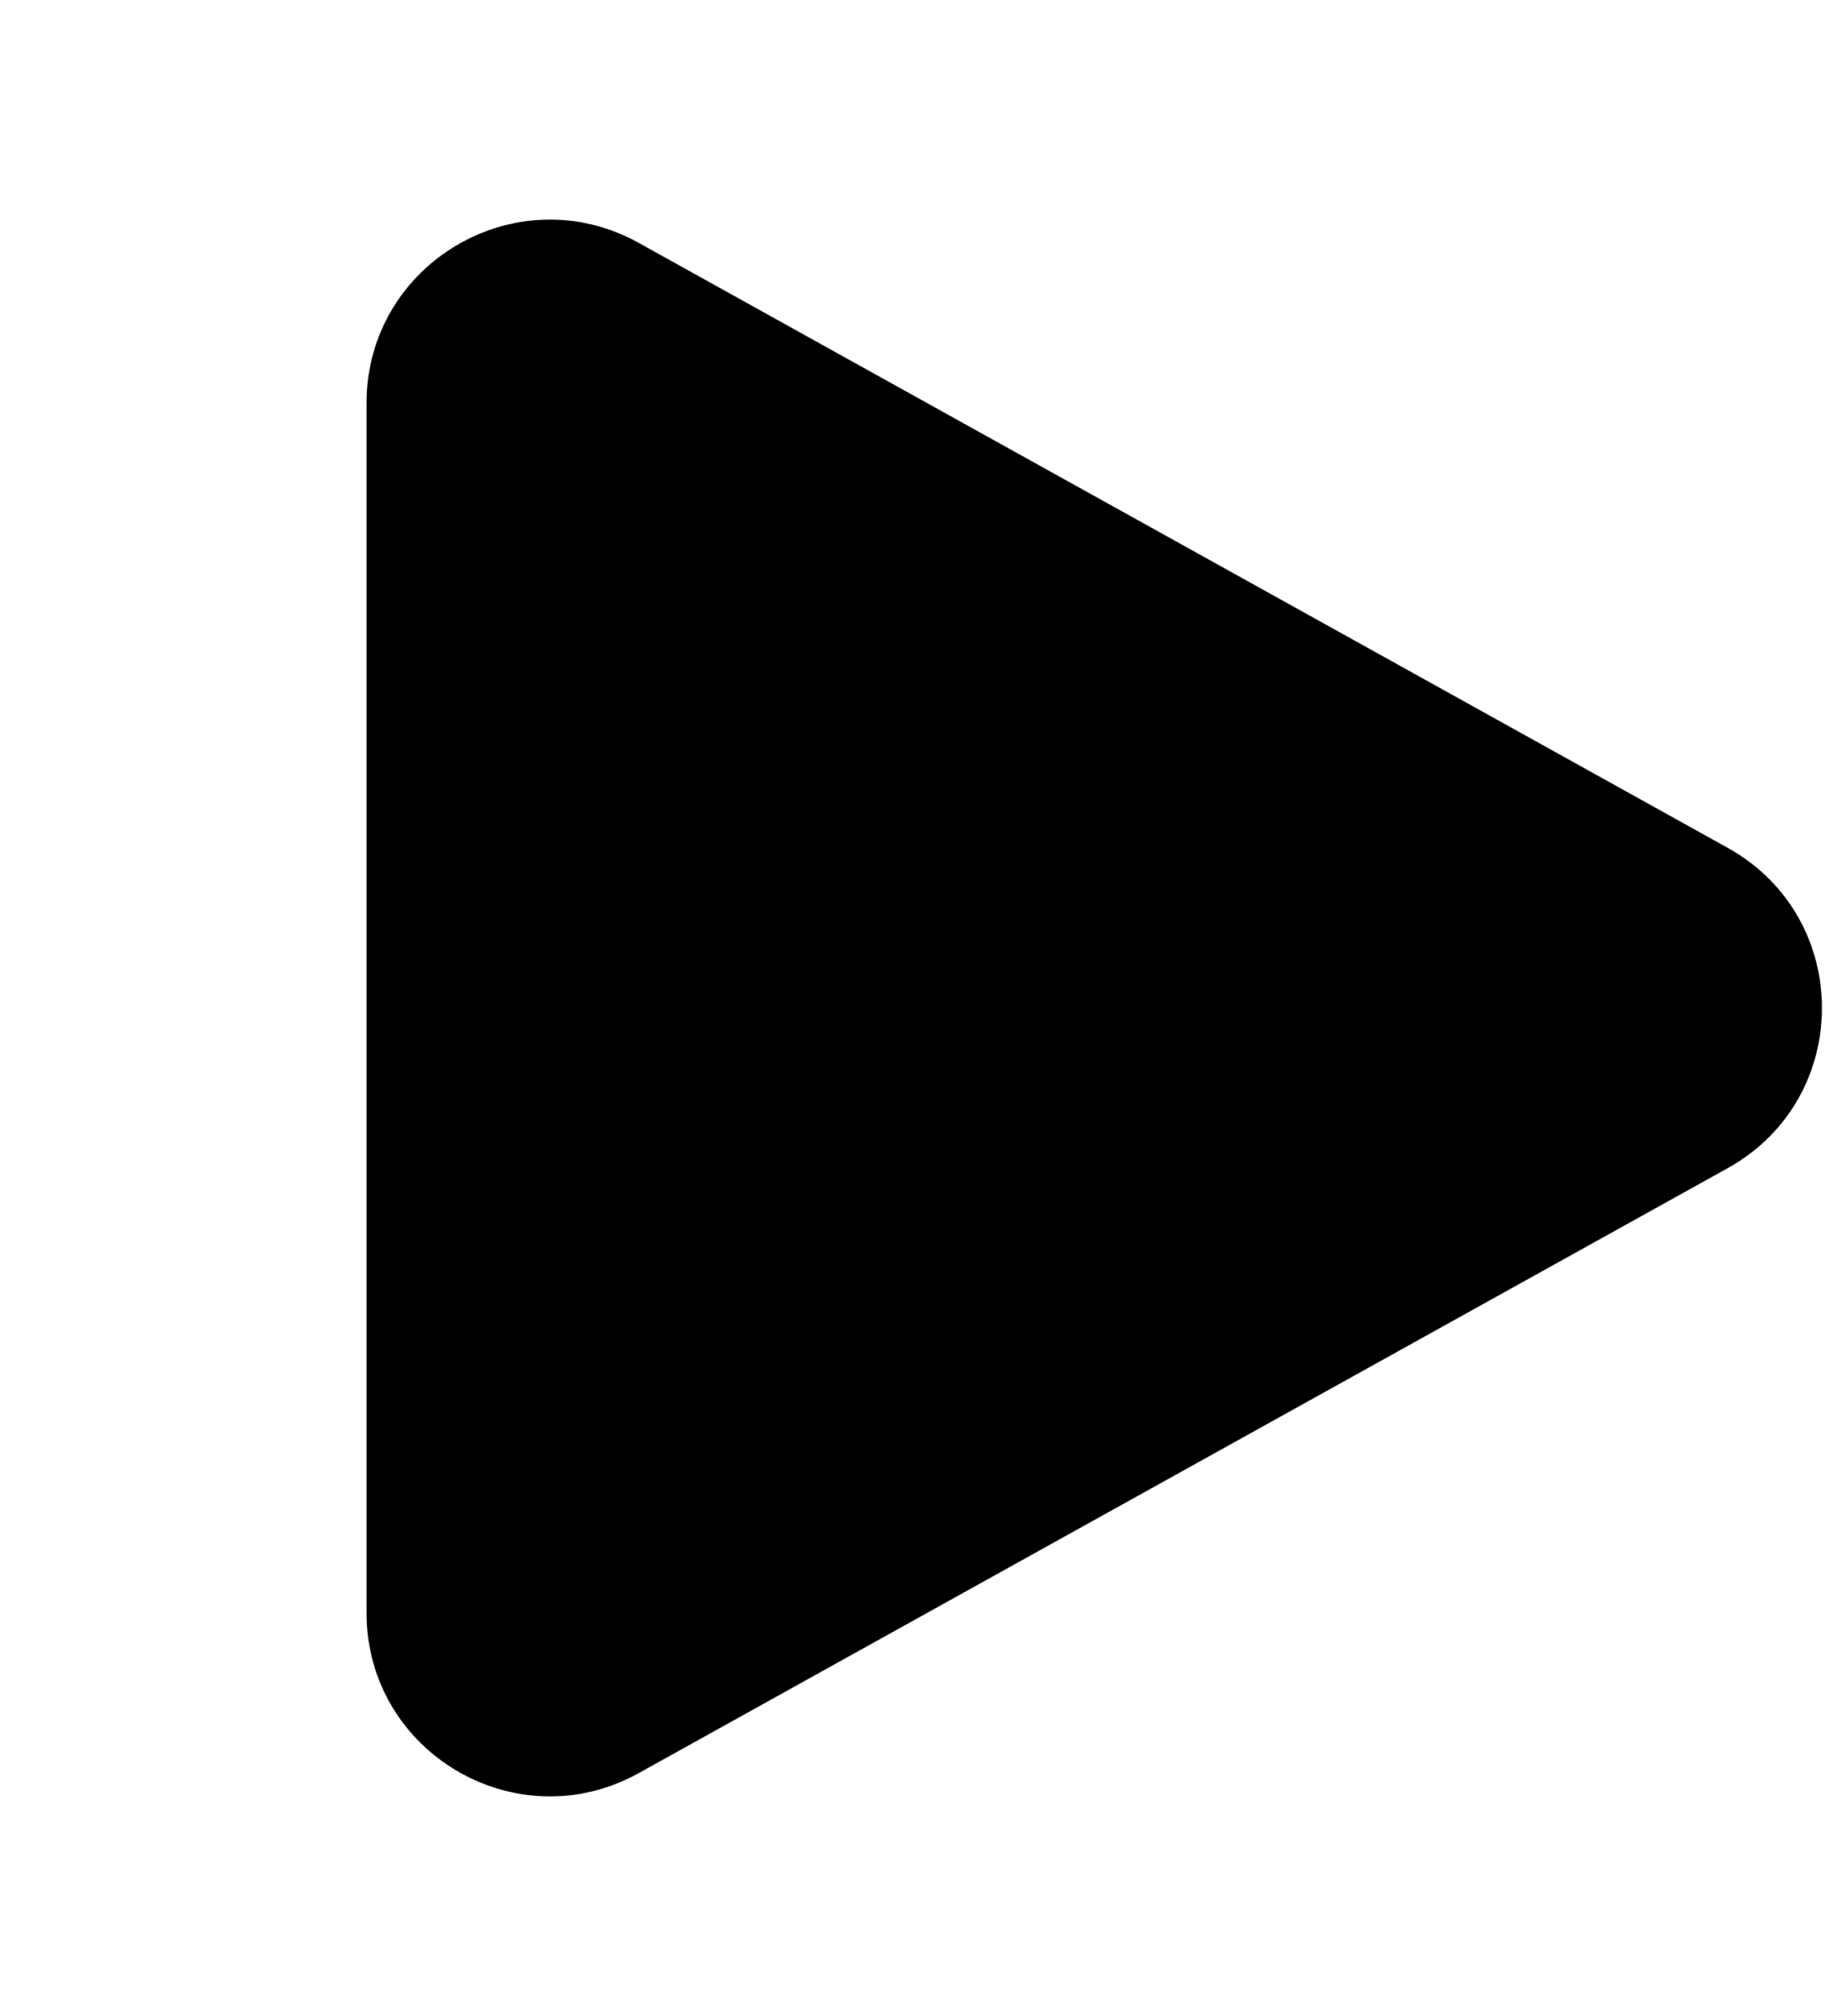
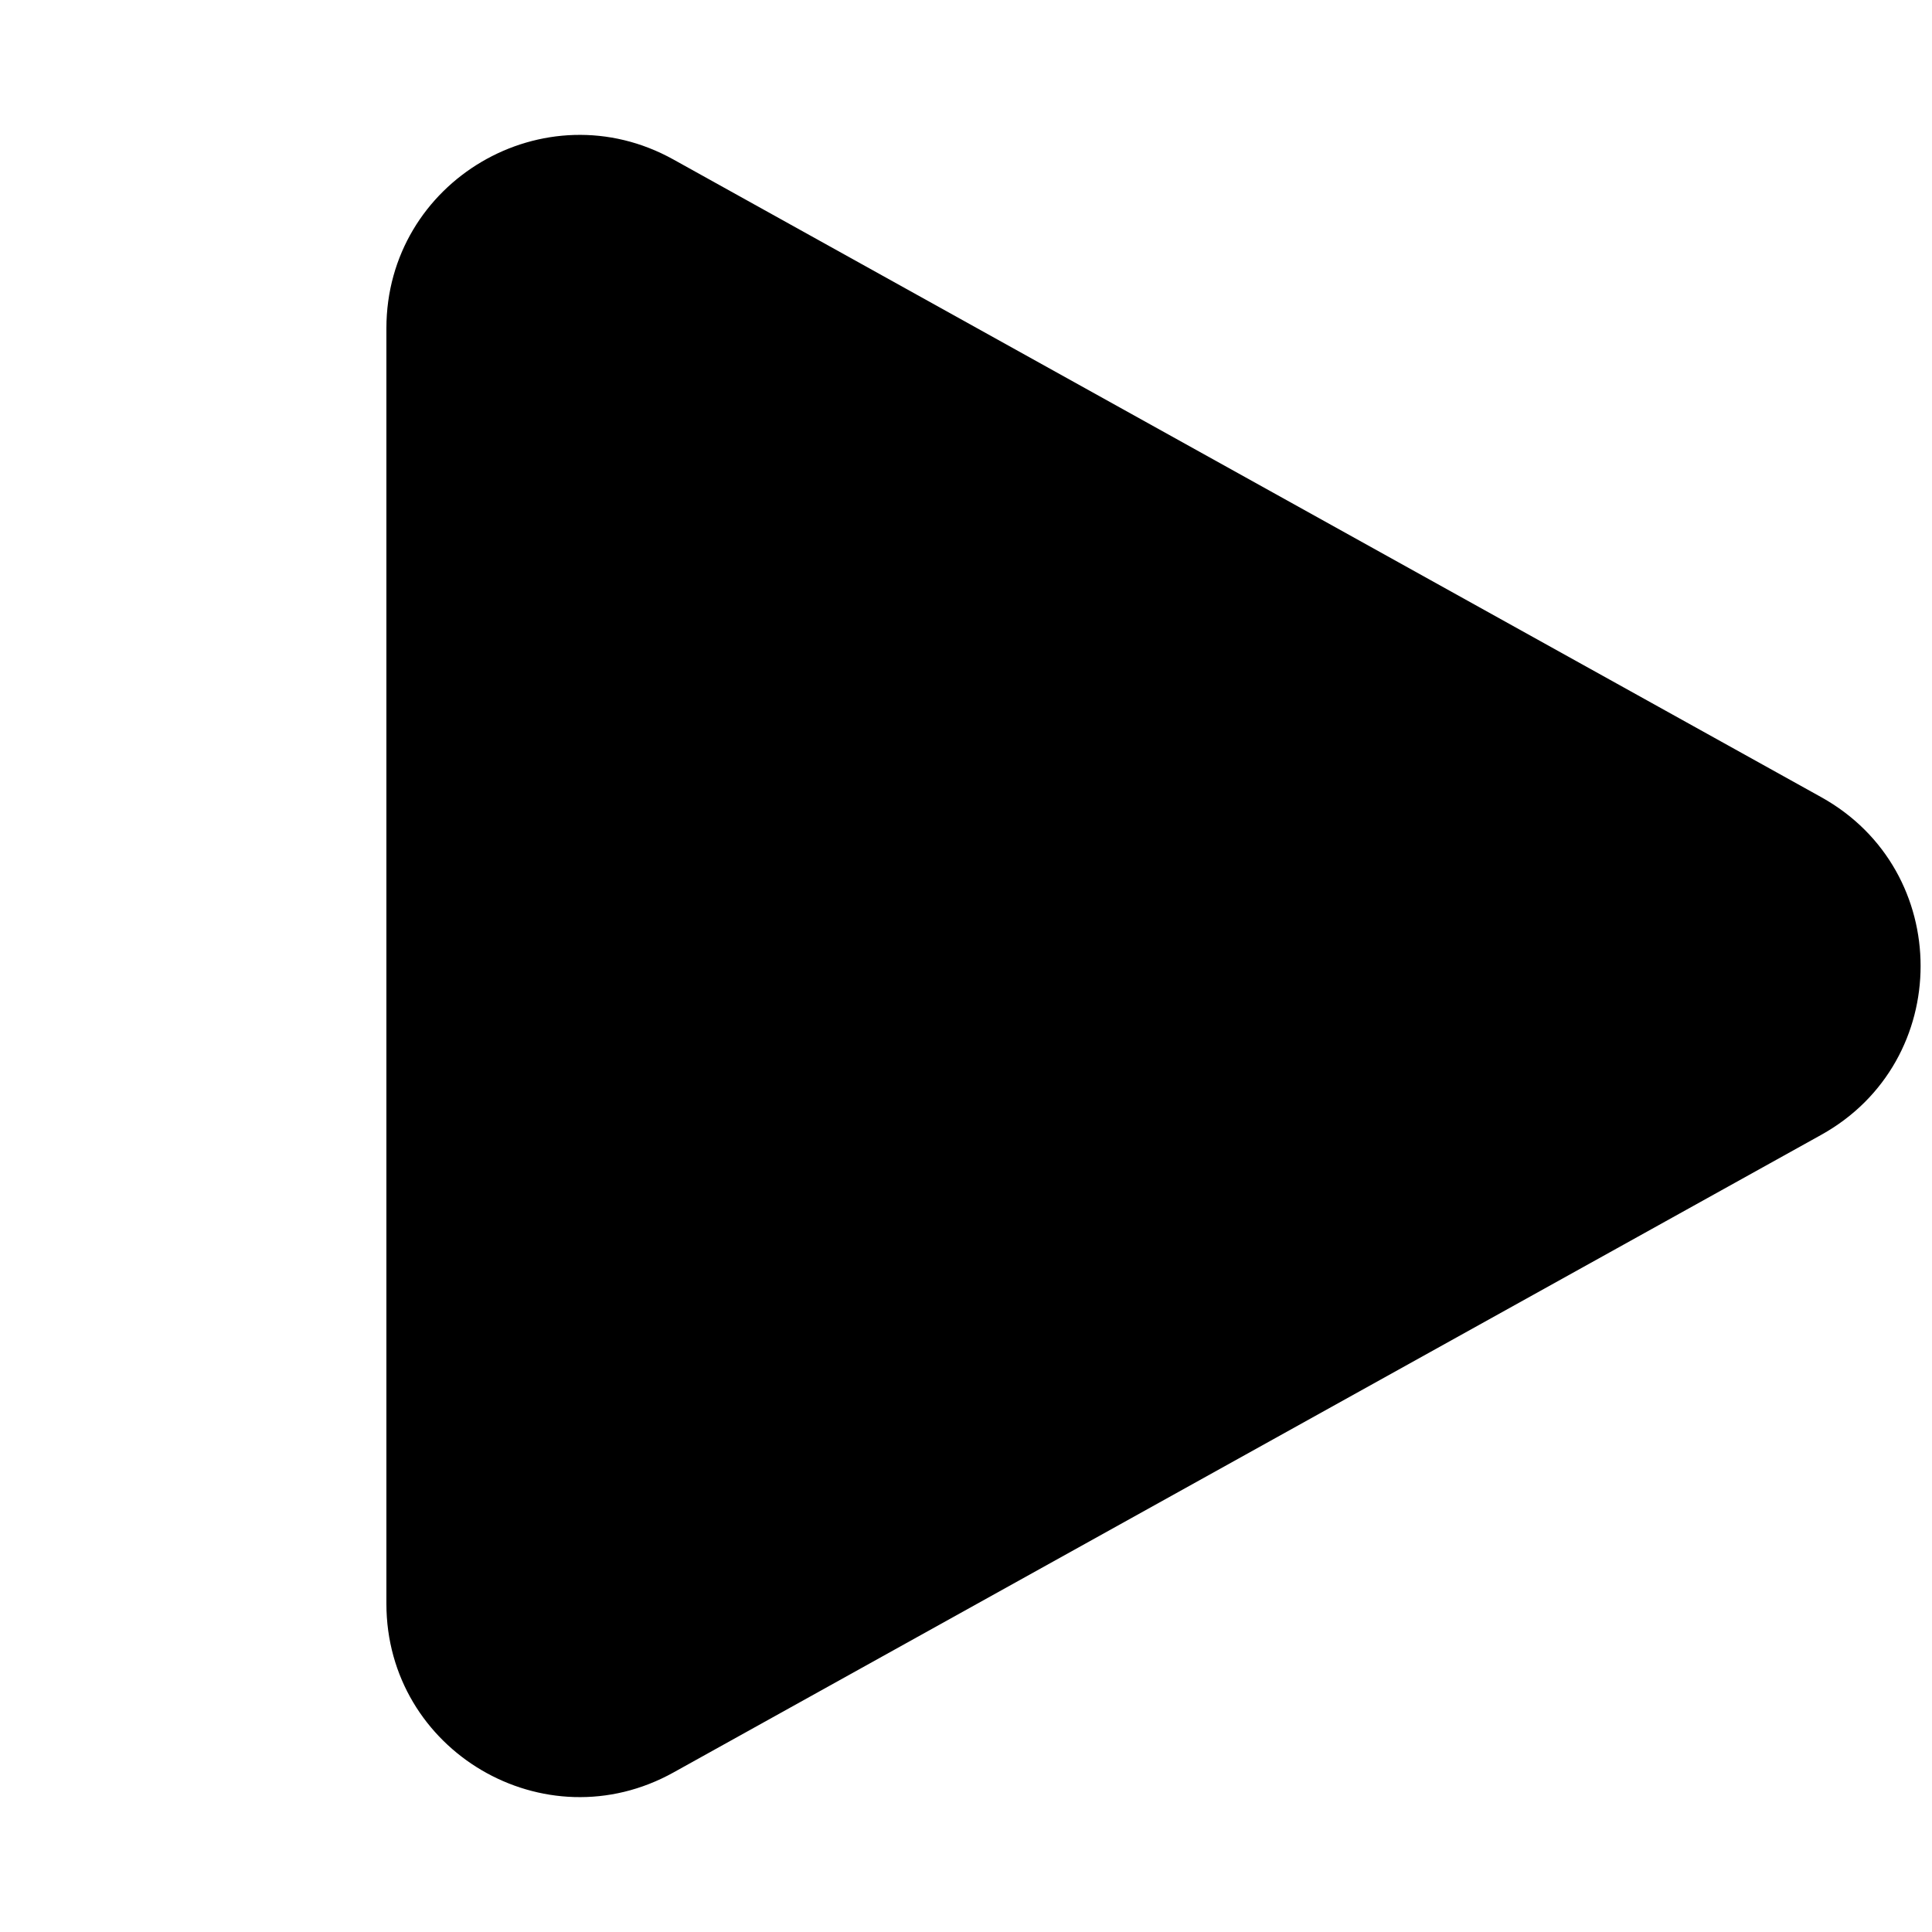
- <svg xmlns="http://www.w3.org/2000/svg" width="20" height="22" viewBox="0 0 20 22" fill="none">
-   <path d="M18.853 9.252C20.225 10.014 20.225 11.986 18.853 12.748L6.971 19.349C5.638 20.09 4 19.126 4 17.601L4 4.399C4 2.874 5.638 1.91 6.971 2.651L18.853 9.252Z" fill="black" />
+ <svg xmlns="http://www.w3.org/2000/svg" width="20" height="20" viewBox="0 0 20 20" fill="none">
+   <path d="M18.853 8.252C20.225 9.014 20.225 10.986 18.853 11.748L6.971 18.349C5.638 19.09 4 18.126 4 16.601L4 3.399C4 1.874 5.638 0.91 6.971 1.651L18.853 8.252Z" fill="black" />
</svg>
